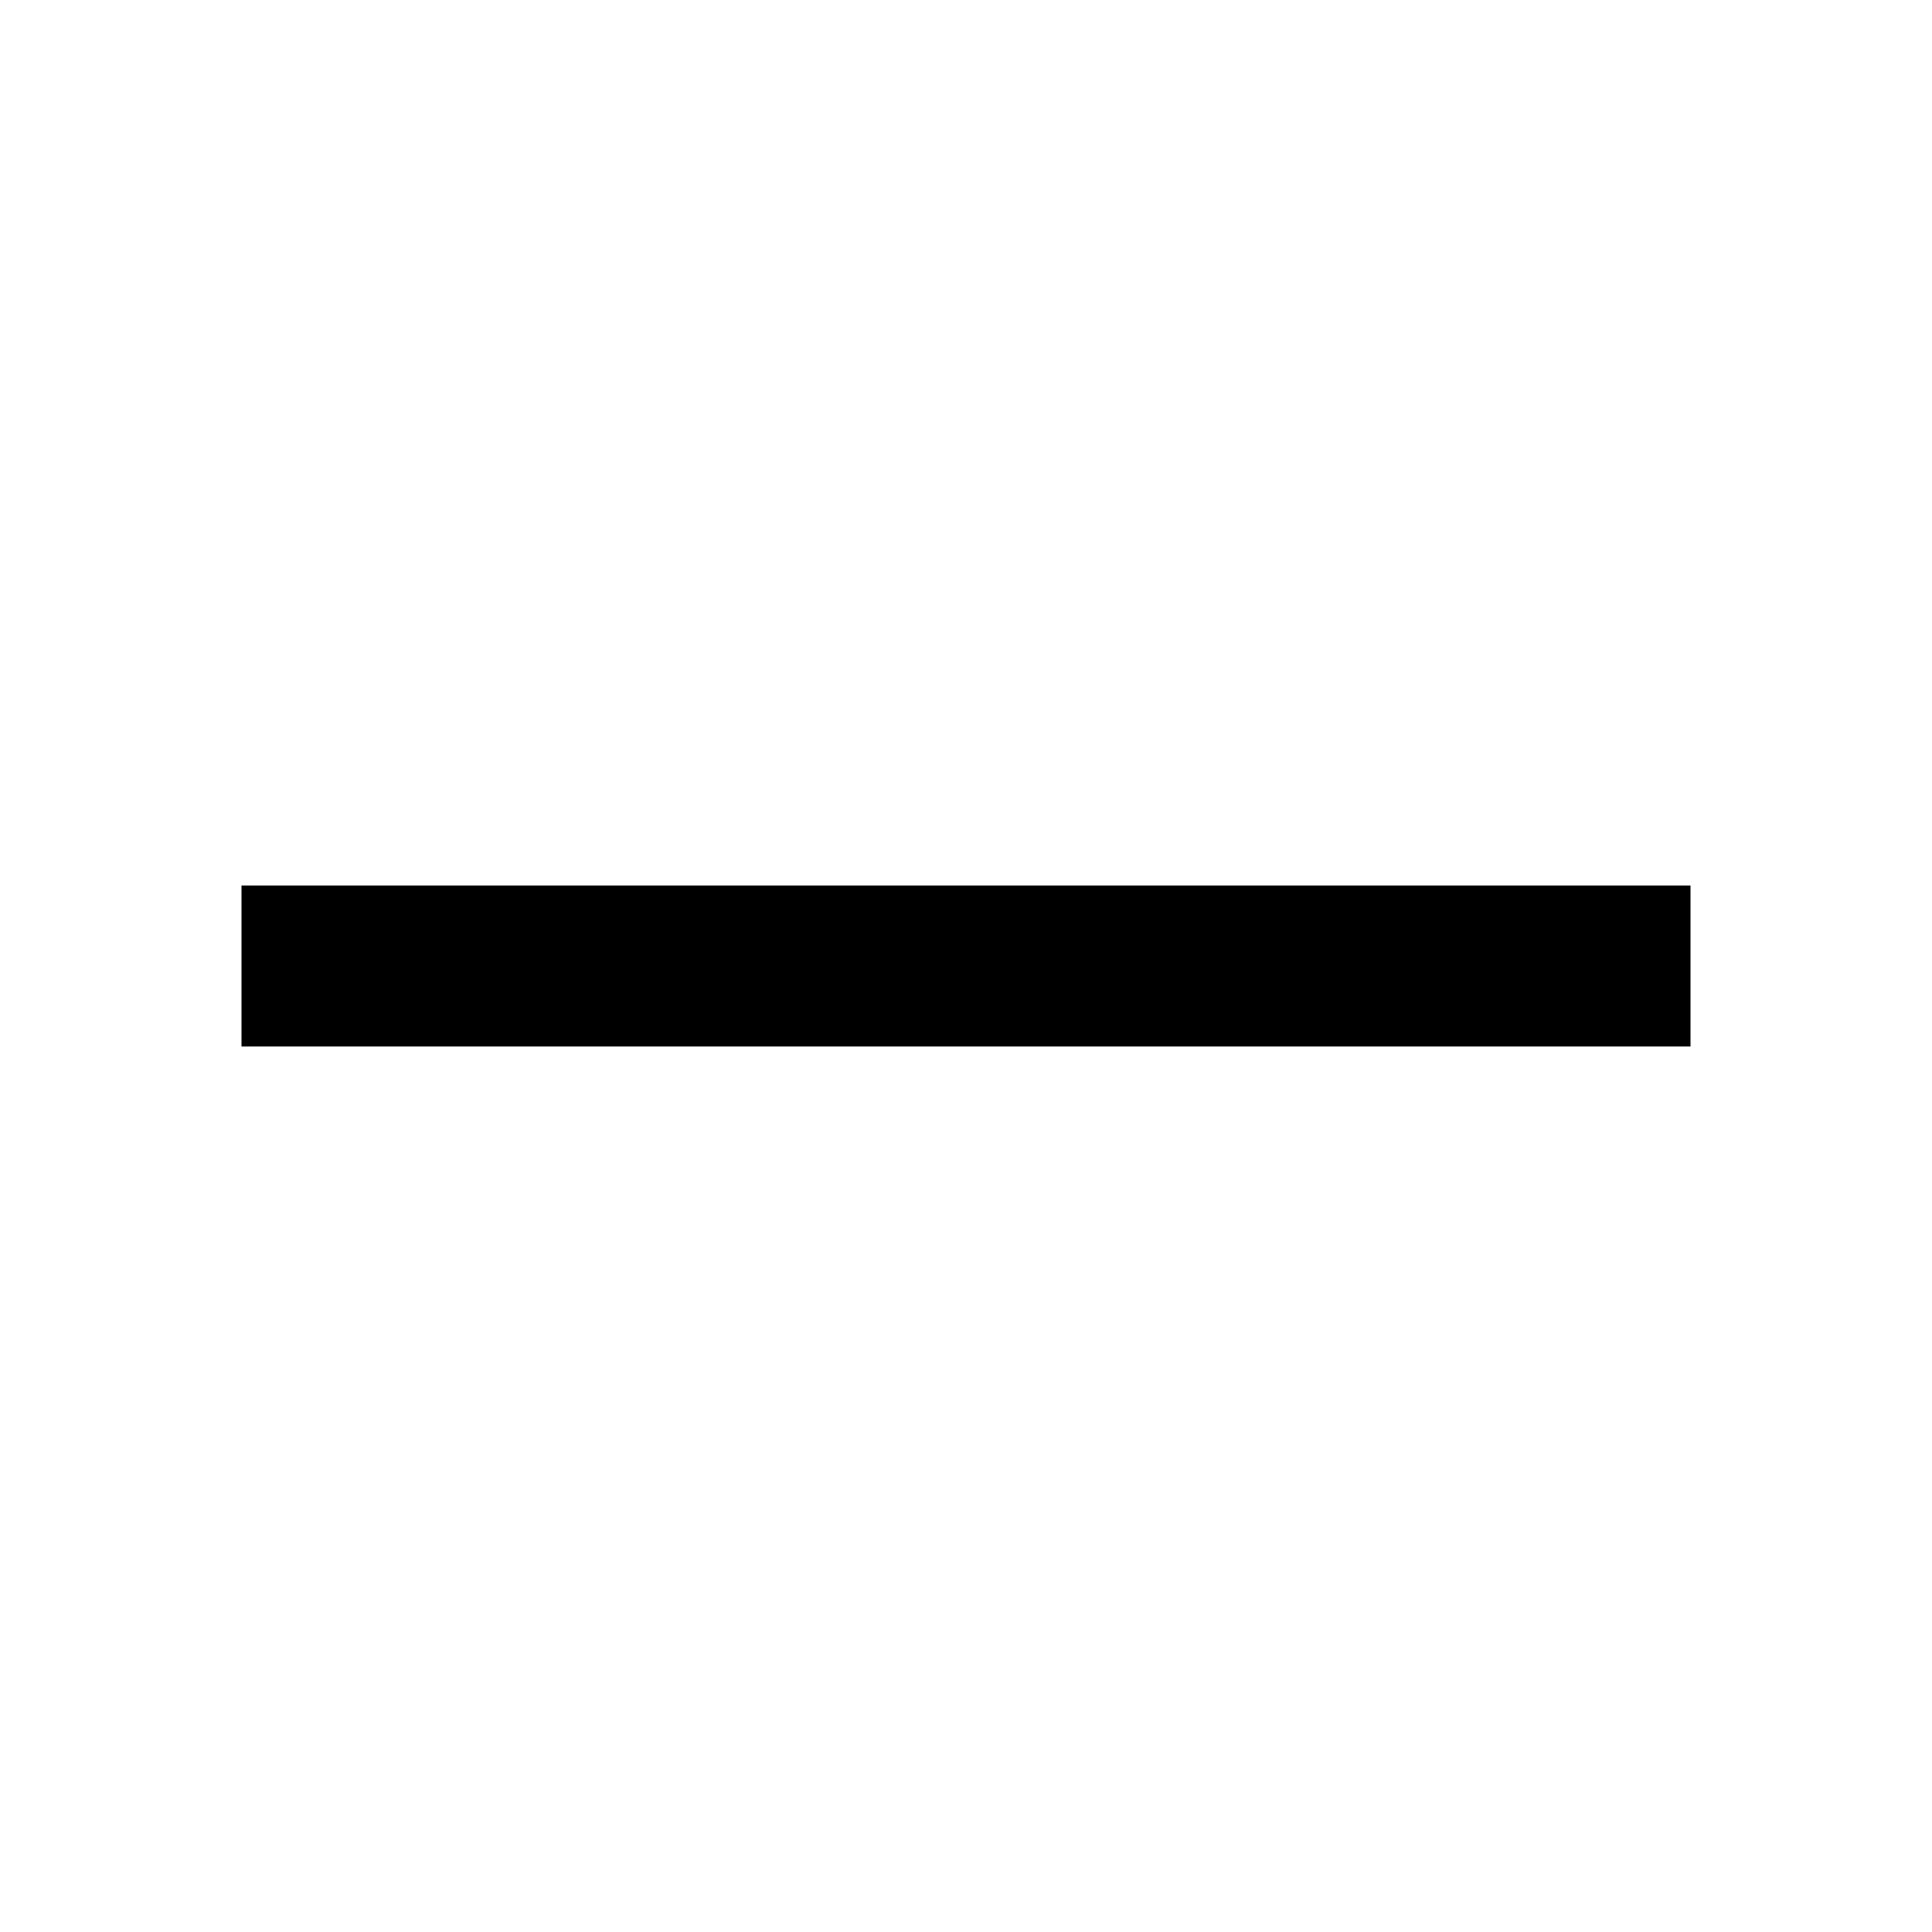
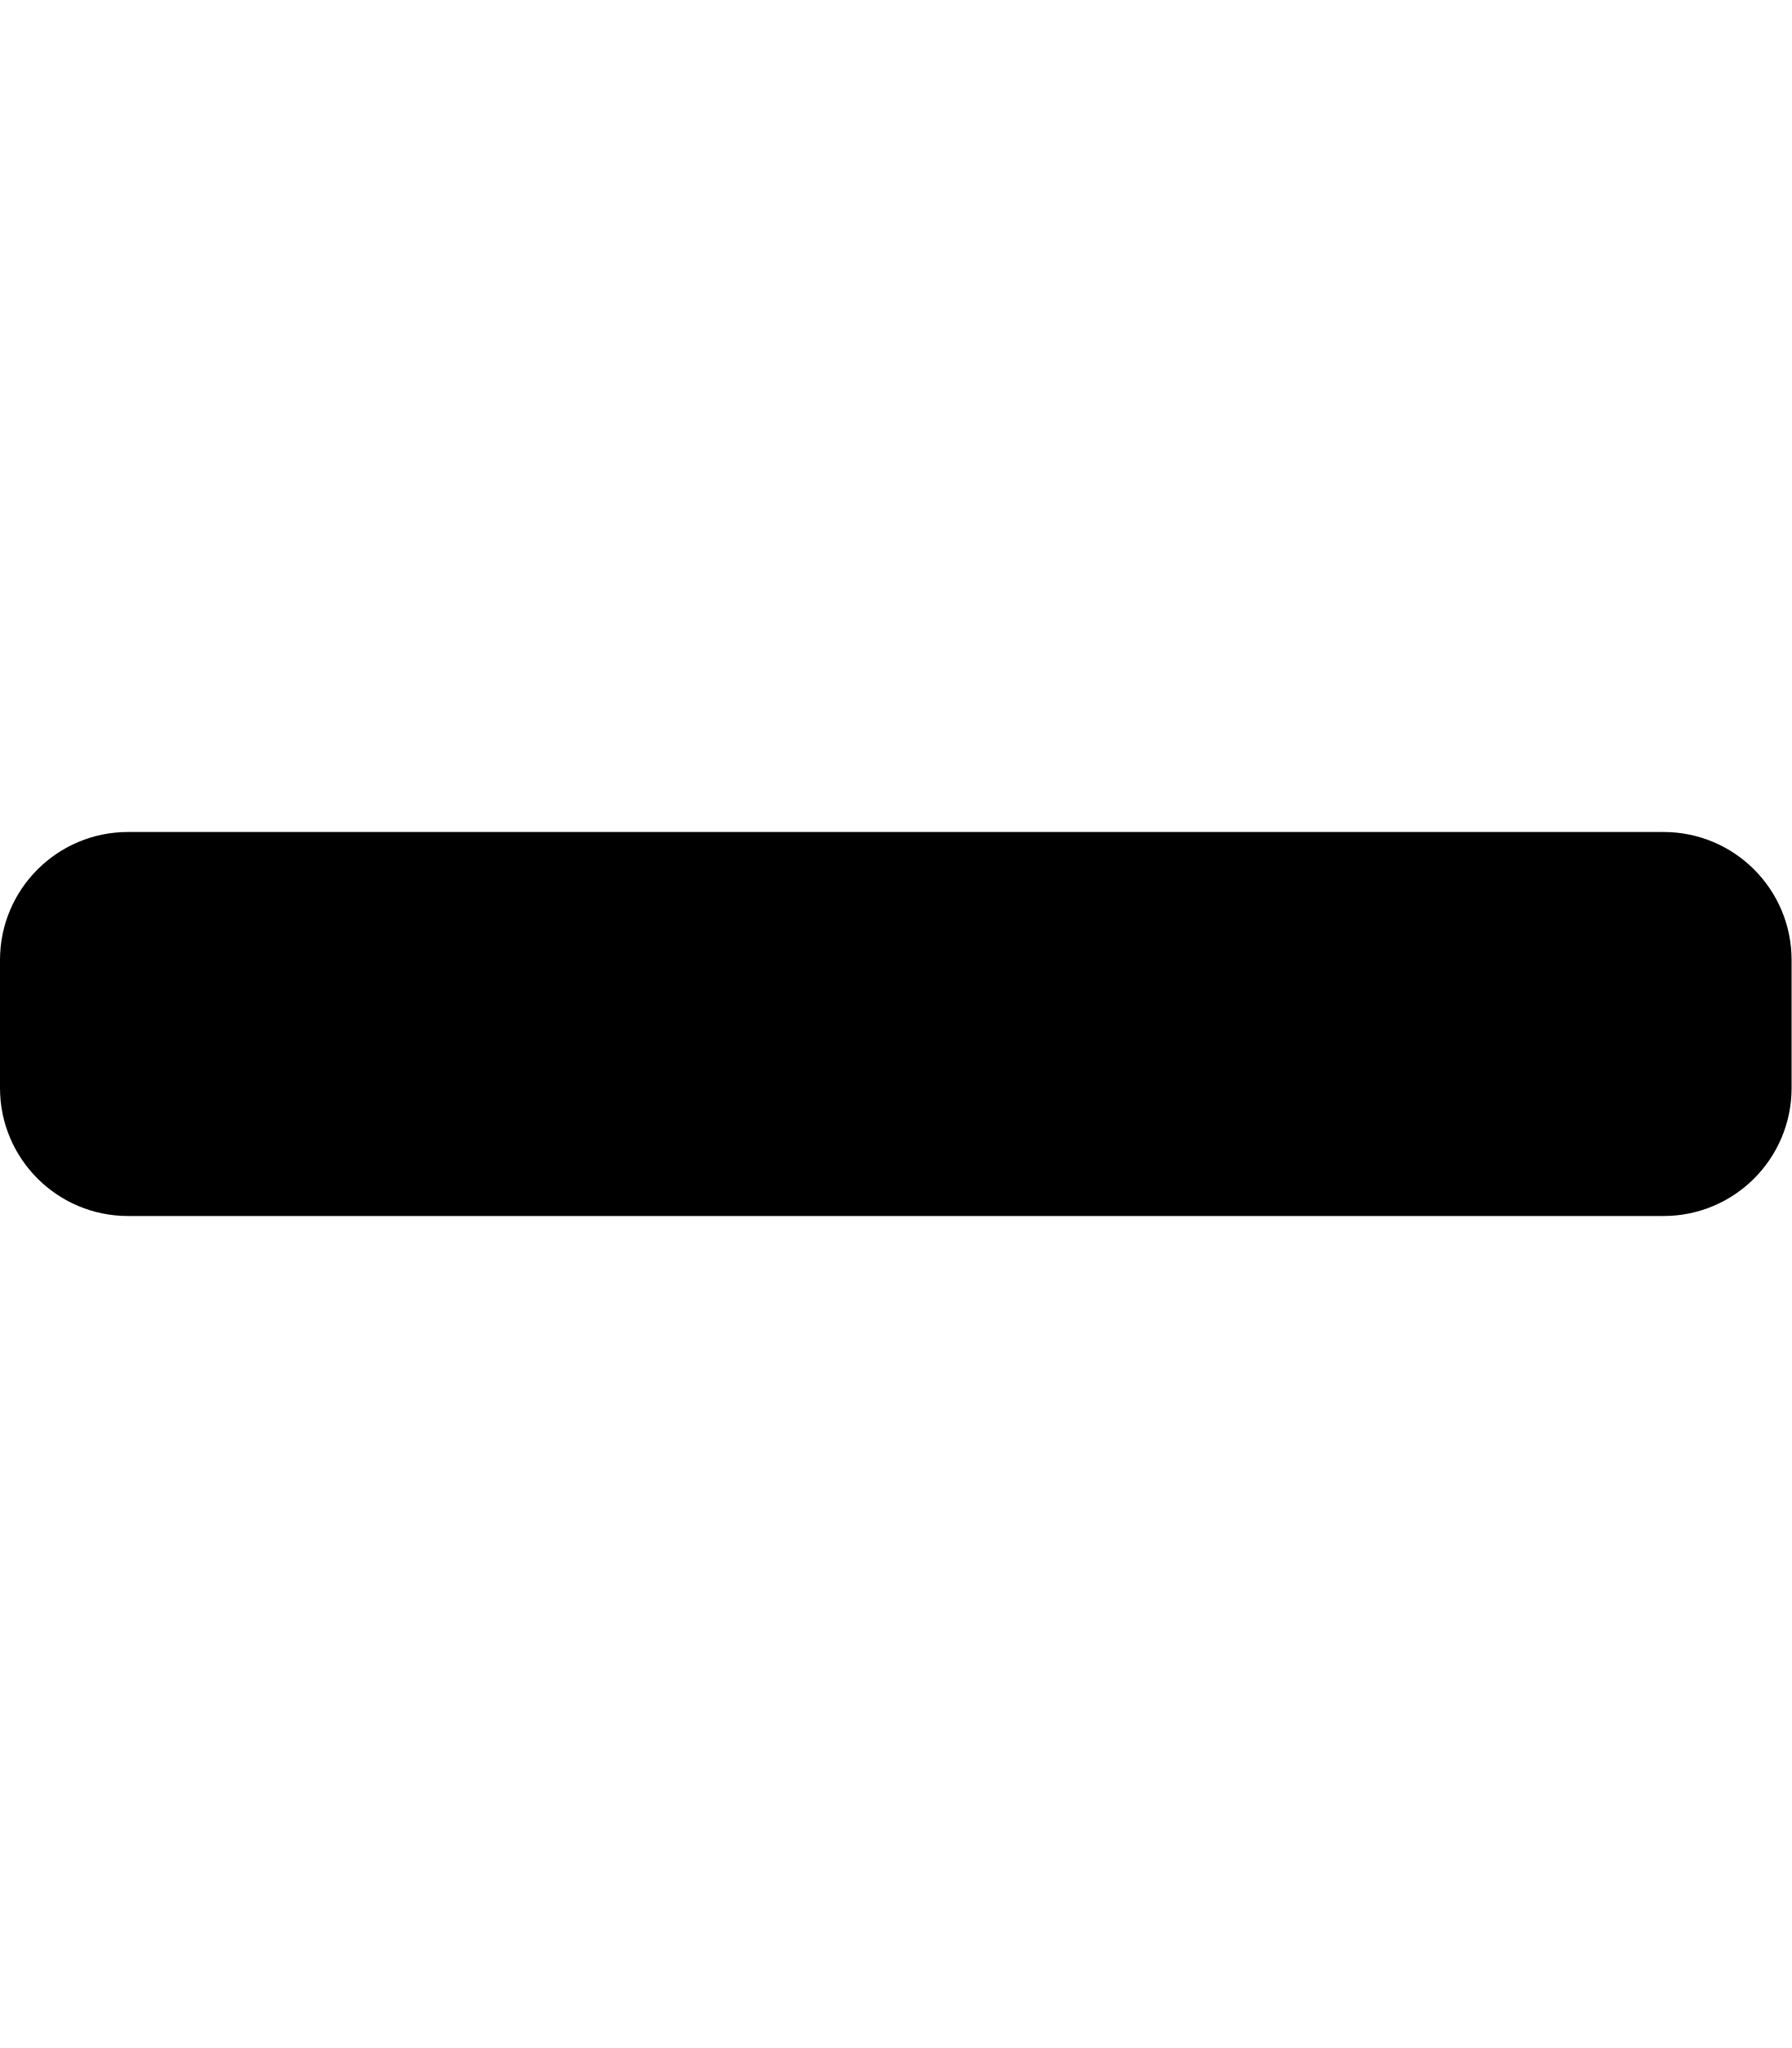
- <svg xmlns="http://www.w3.org/2000/svg" version="1.0" width="96pt" height="96pt" viewBox="0 0 96 96" preserveAspectRatio="xMidYMid meet">
-   <g transform="translate(0,96) scale(0.1,-0.1)" fill="#000000" stroke="none">
-     <path d="M120 480 l0 -40 360 0 360 0 0 40 0 40 -360 0 -360 0 0 -40z" />
-   </g>
+ <svg xmlns="http://www.w3.org/2000/svg" aria-hidden="true" focusable="false" data-prefix="fas" data-icon="minus" class="svg-inline--fa fa-minus fa-w-14" role="img" viewBox="0 0 448 512">
+   <path fill="currentColor" d="M416 208H32c-17.67 0-32 14.33-32 32v32c0 17.67 14.33 32 32 32h384c17.67 0 32-14.33 32-32v-32c0-17.67-14.33-32-32-32z" />
</svg>
